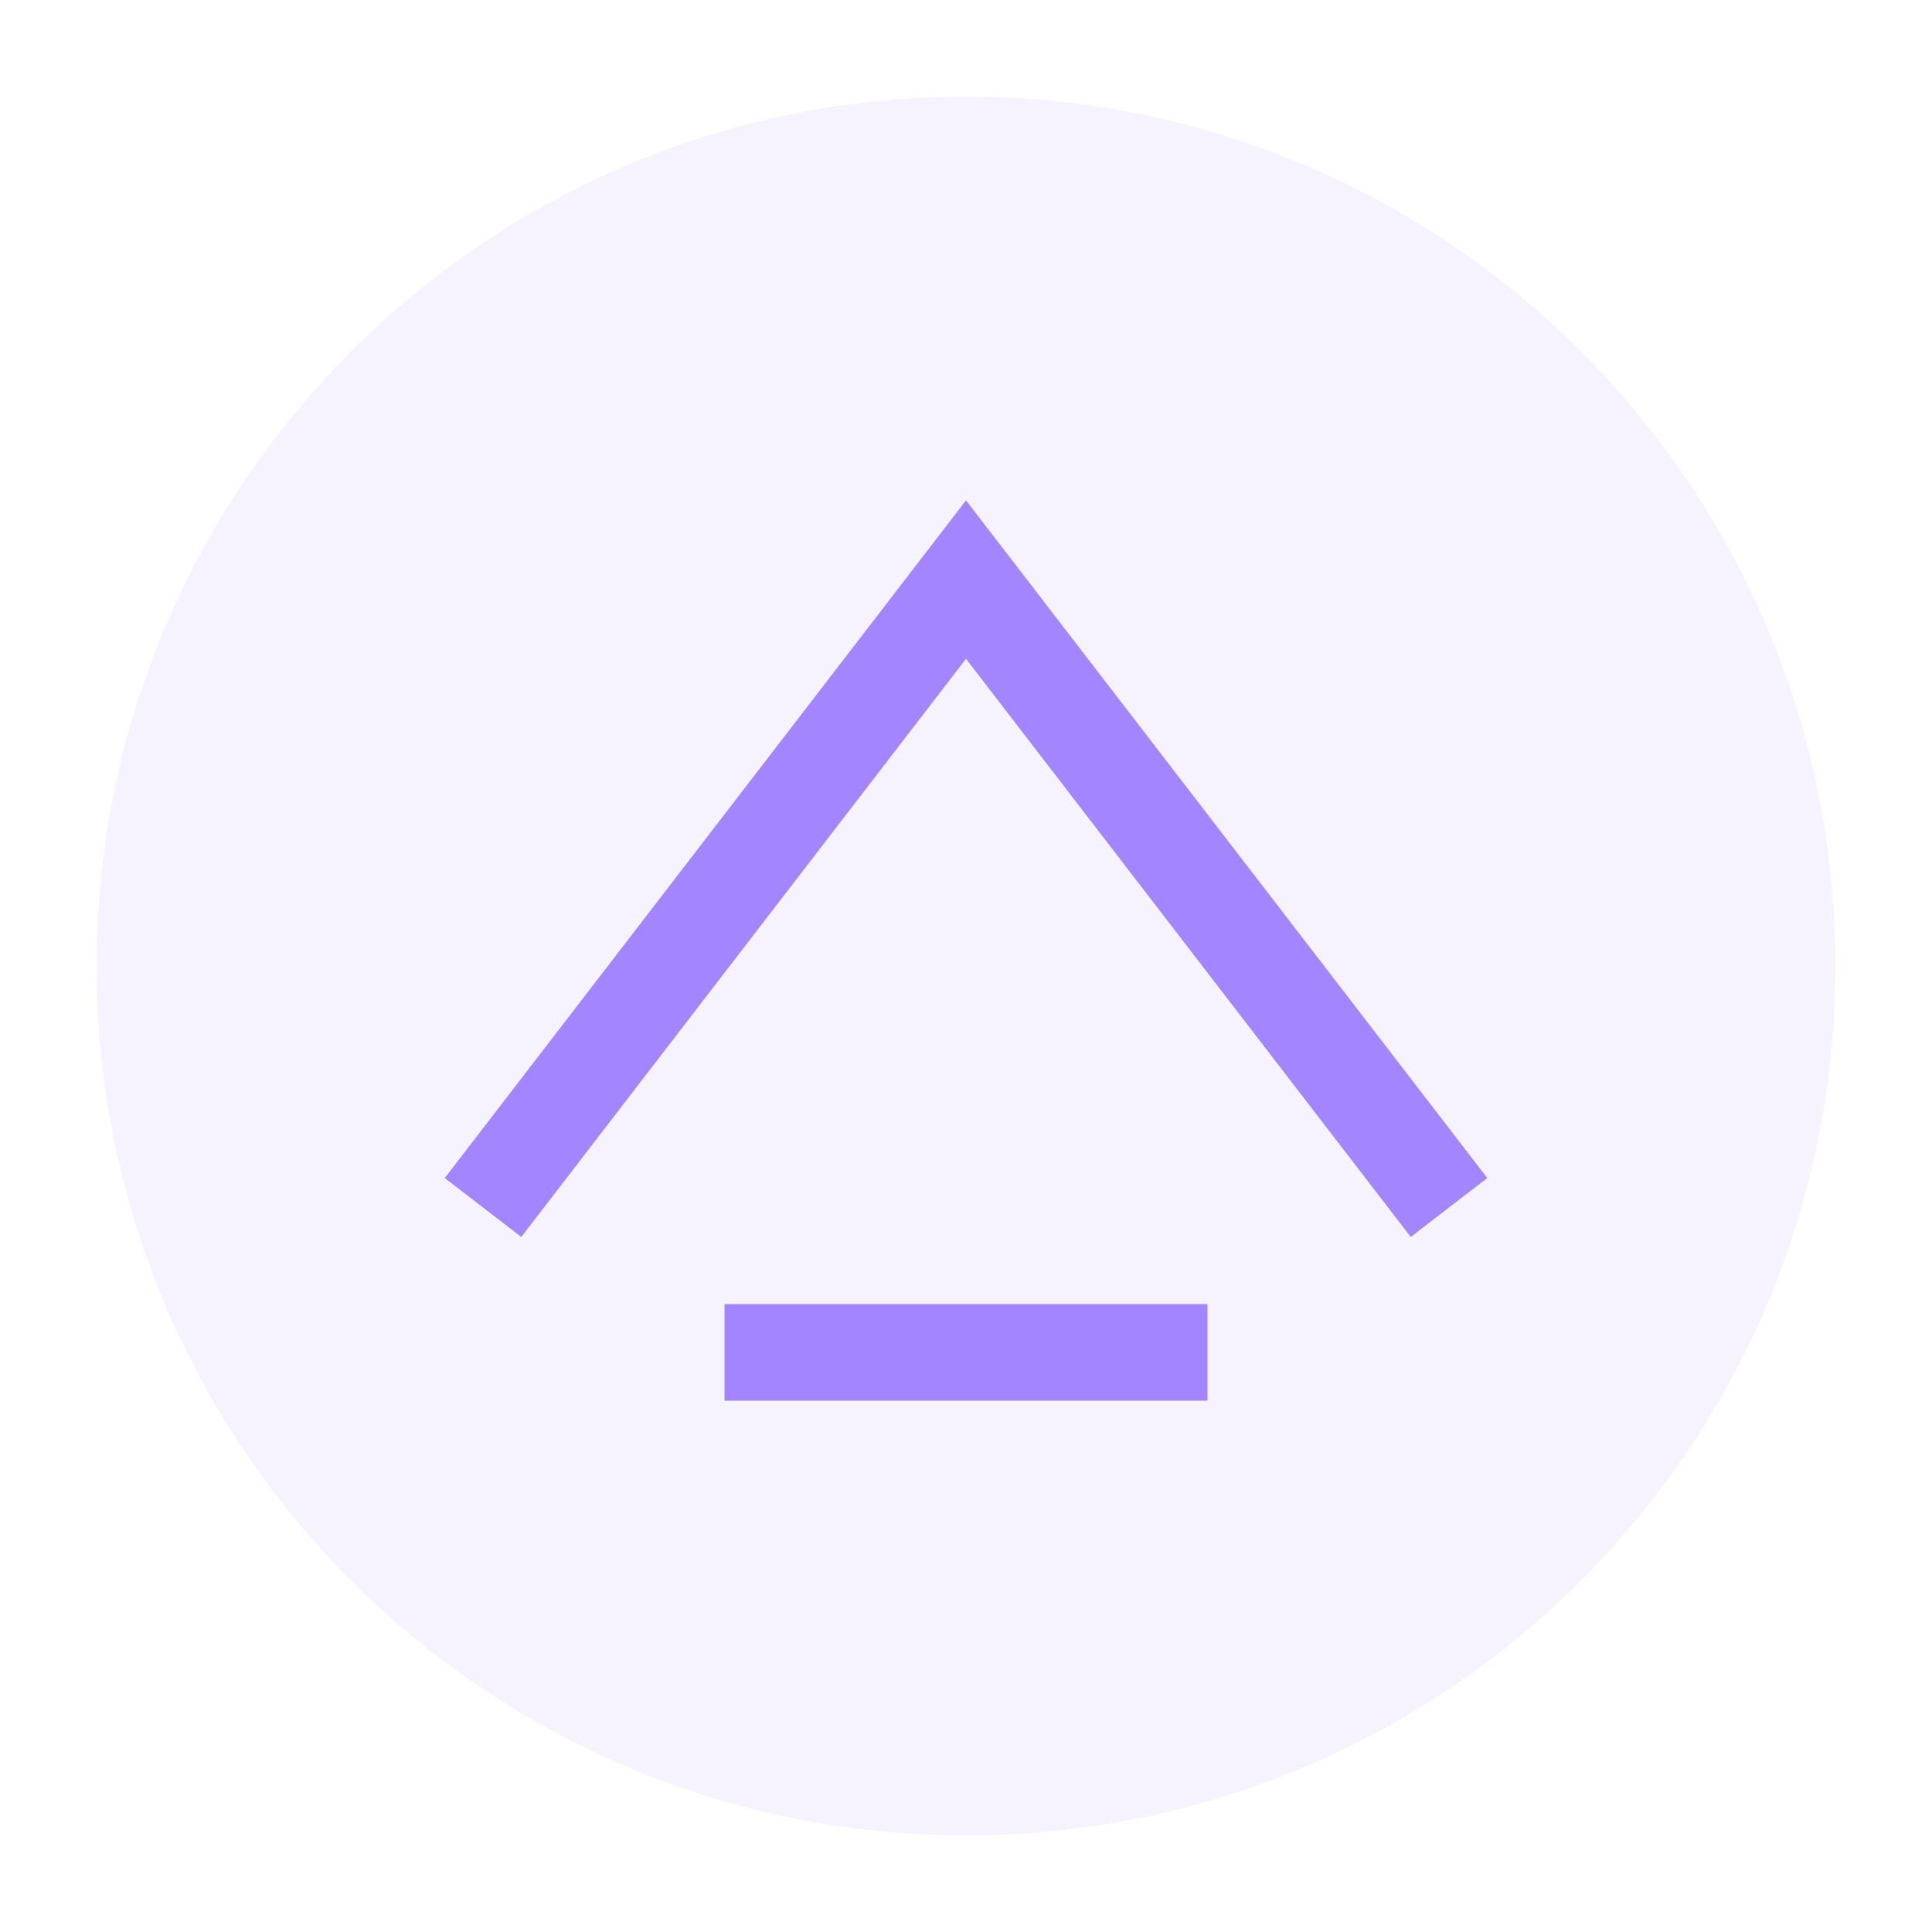
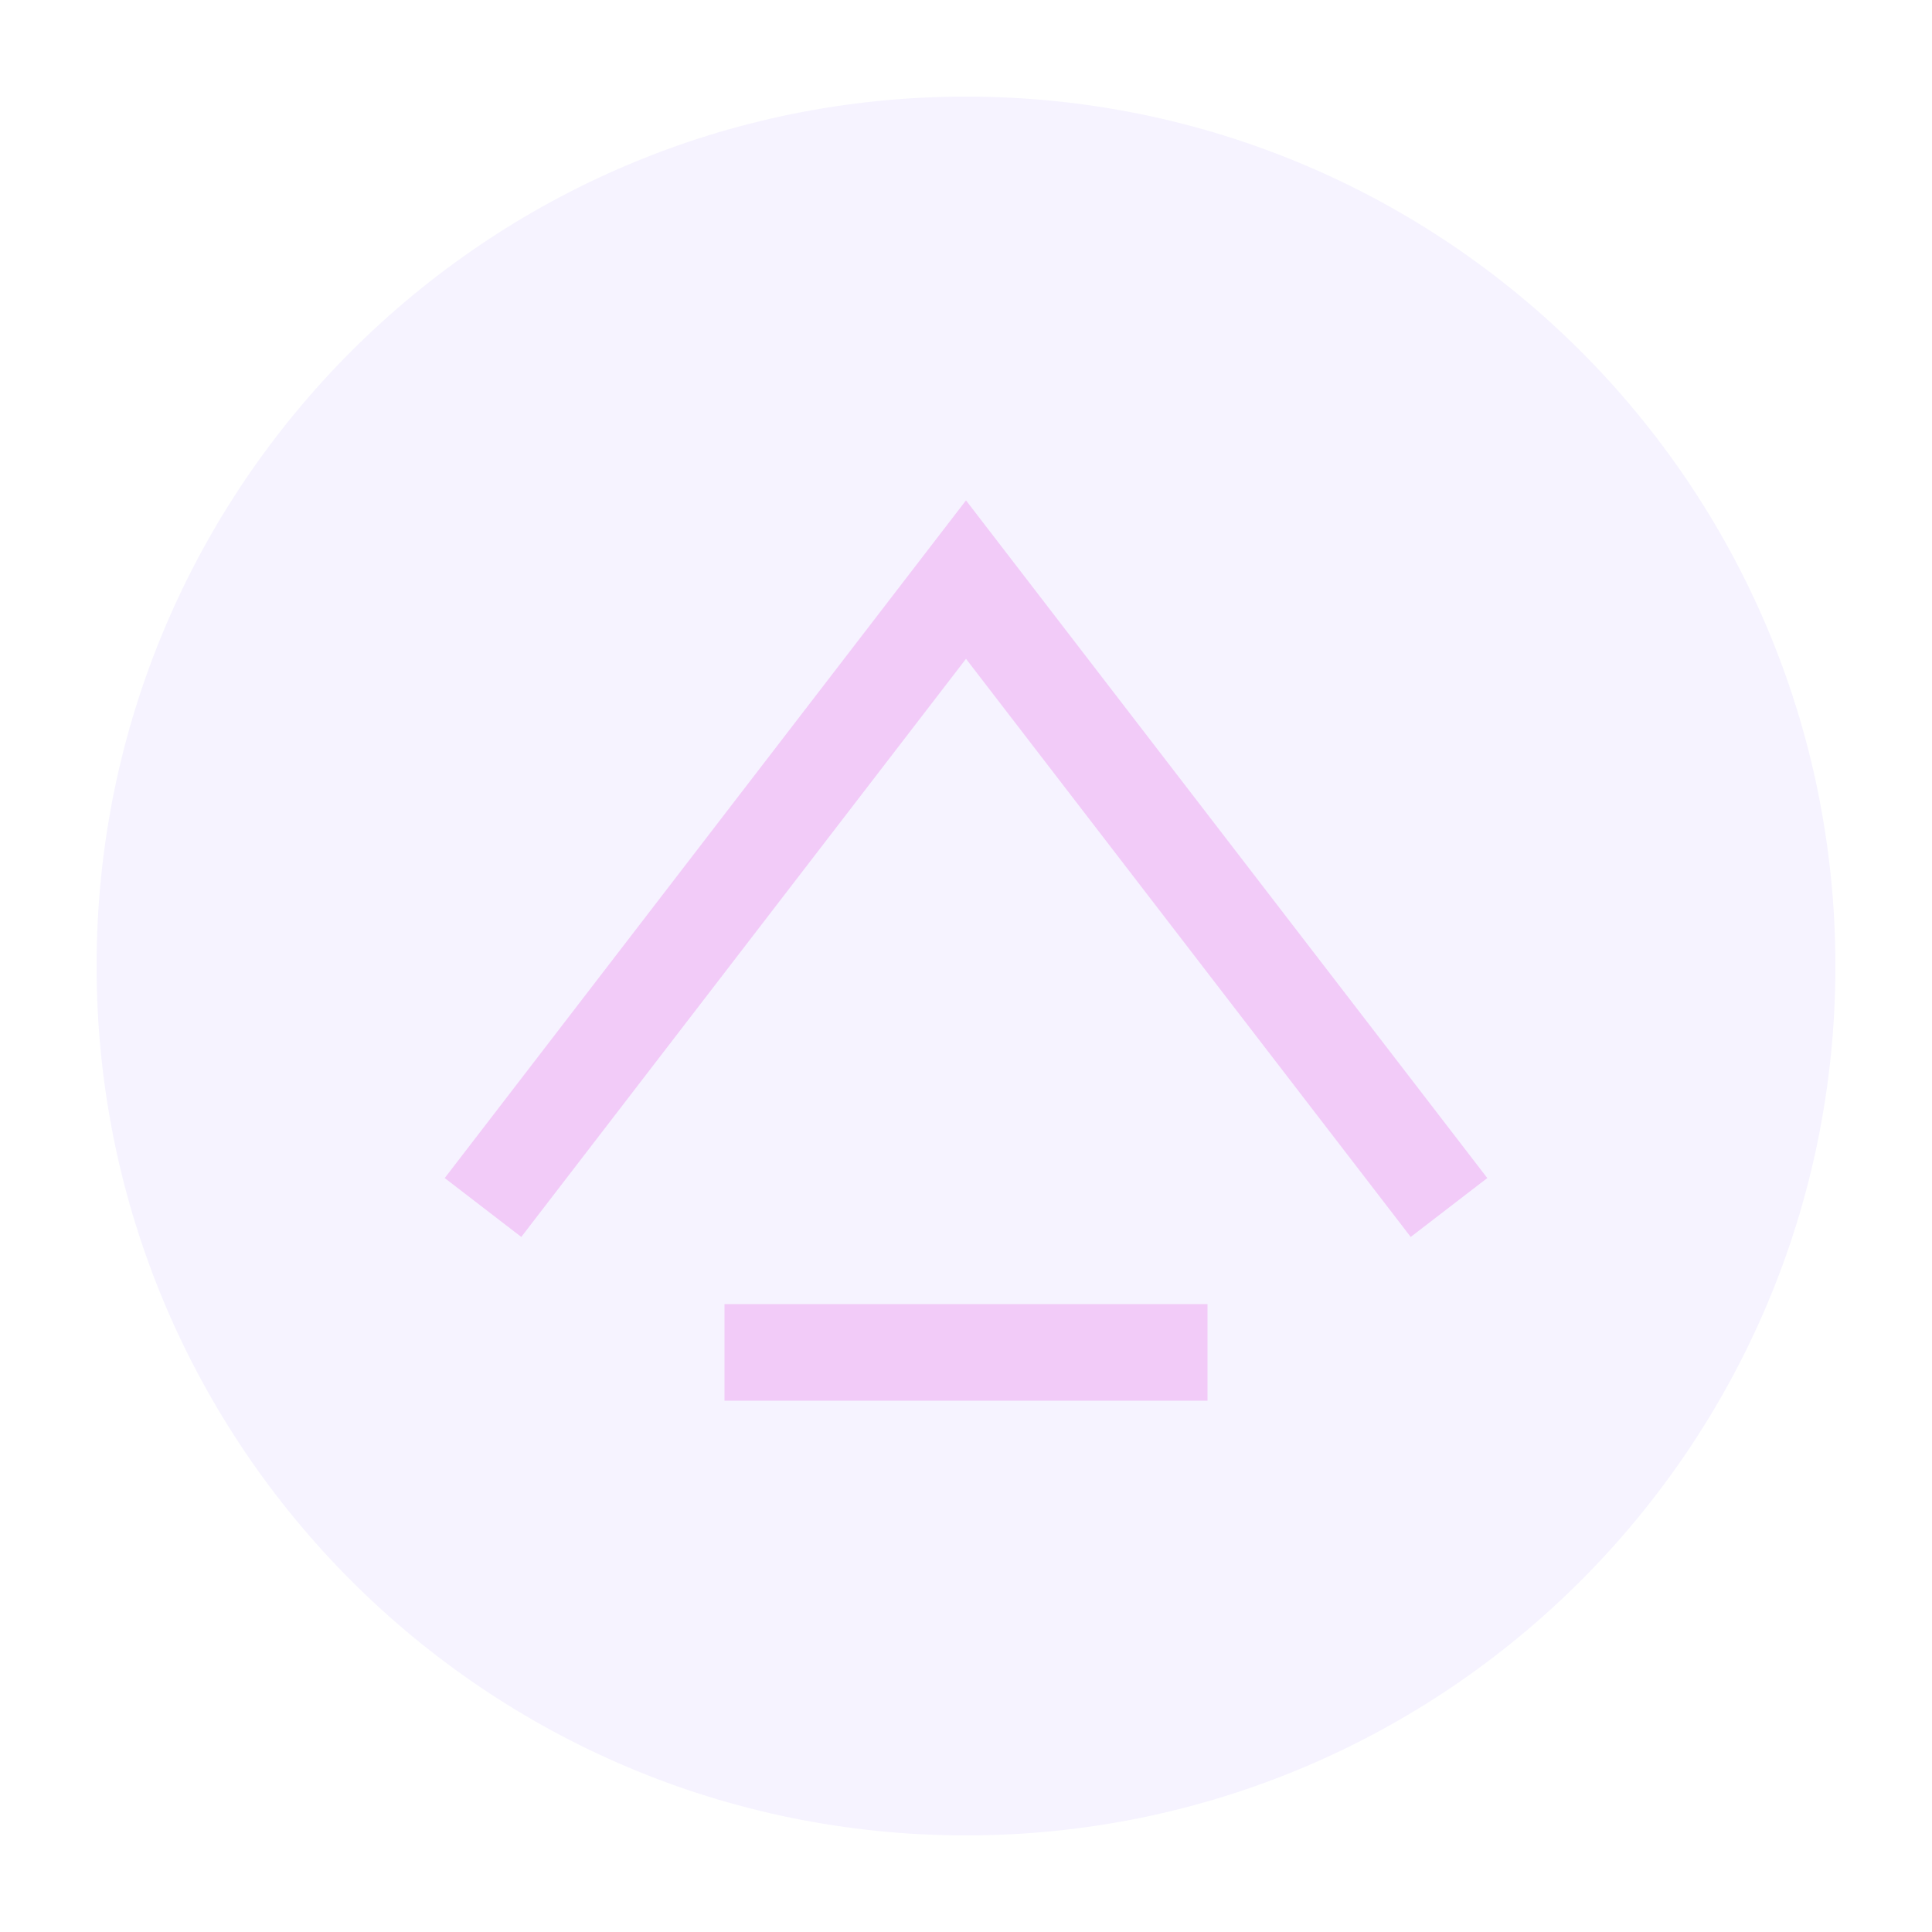
<svg xmlns="http://www.w3.org/2000/svg" viewBox="120 0 40 40" width="40" height="40">
  <circle cx="140" cy="20" r="18" fill="#a386ff" opacity="0.1" />
-   <path d="M130 25 L140 12 L150 25" fill="none" stroke="#a386ff" stroke-width="2" />
-   <line x1="135" y1="28" x2="145" y2="28" stroke="#a386ff" stroke-width="2" />
+   <path d="M130 25 L140 12 L150 25" fill="none" stroke="#F2CBF8" stroke-width="2" />
+   <line x1="135" y1="28" x2="145" y2="28" stroke="#F2CBF8" stroke-width="2" />
</svg>
